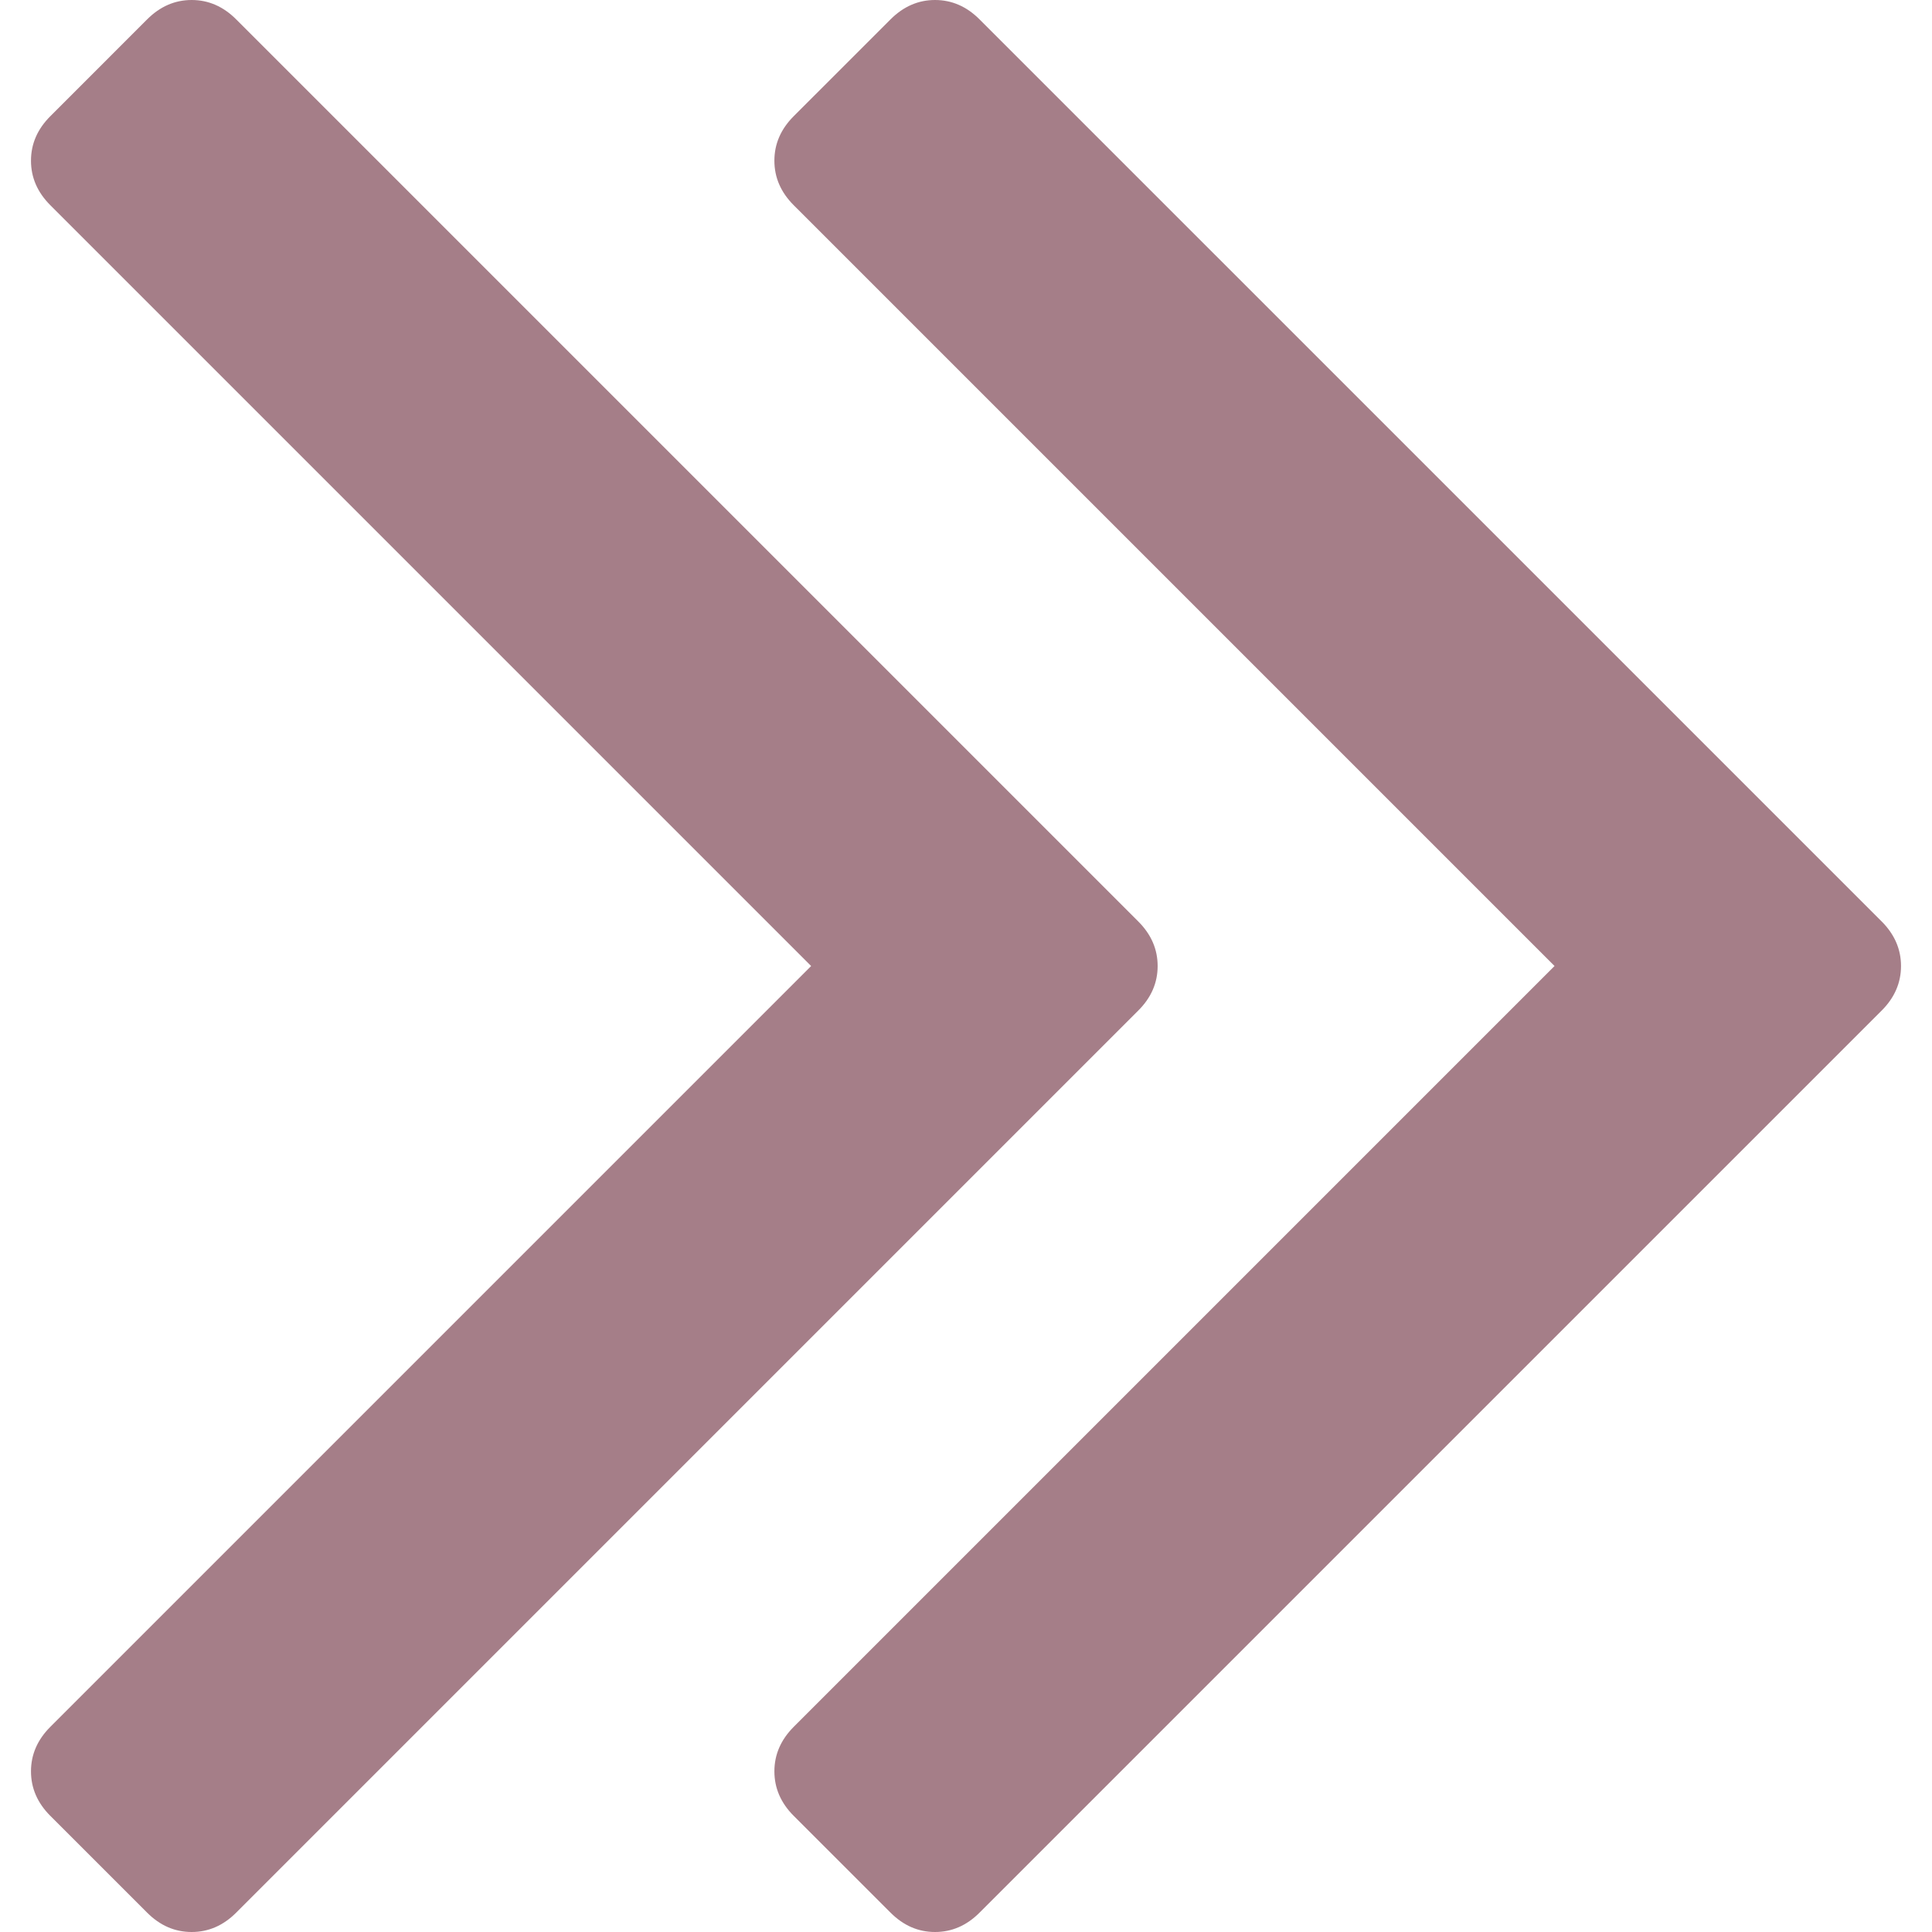
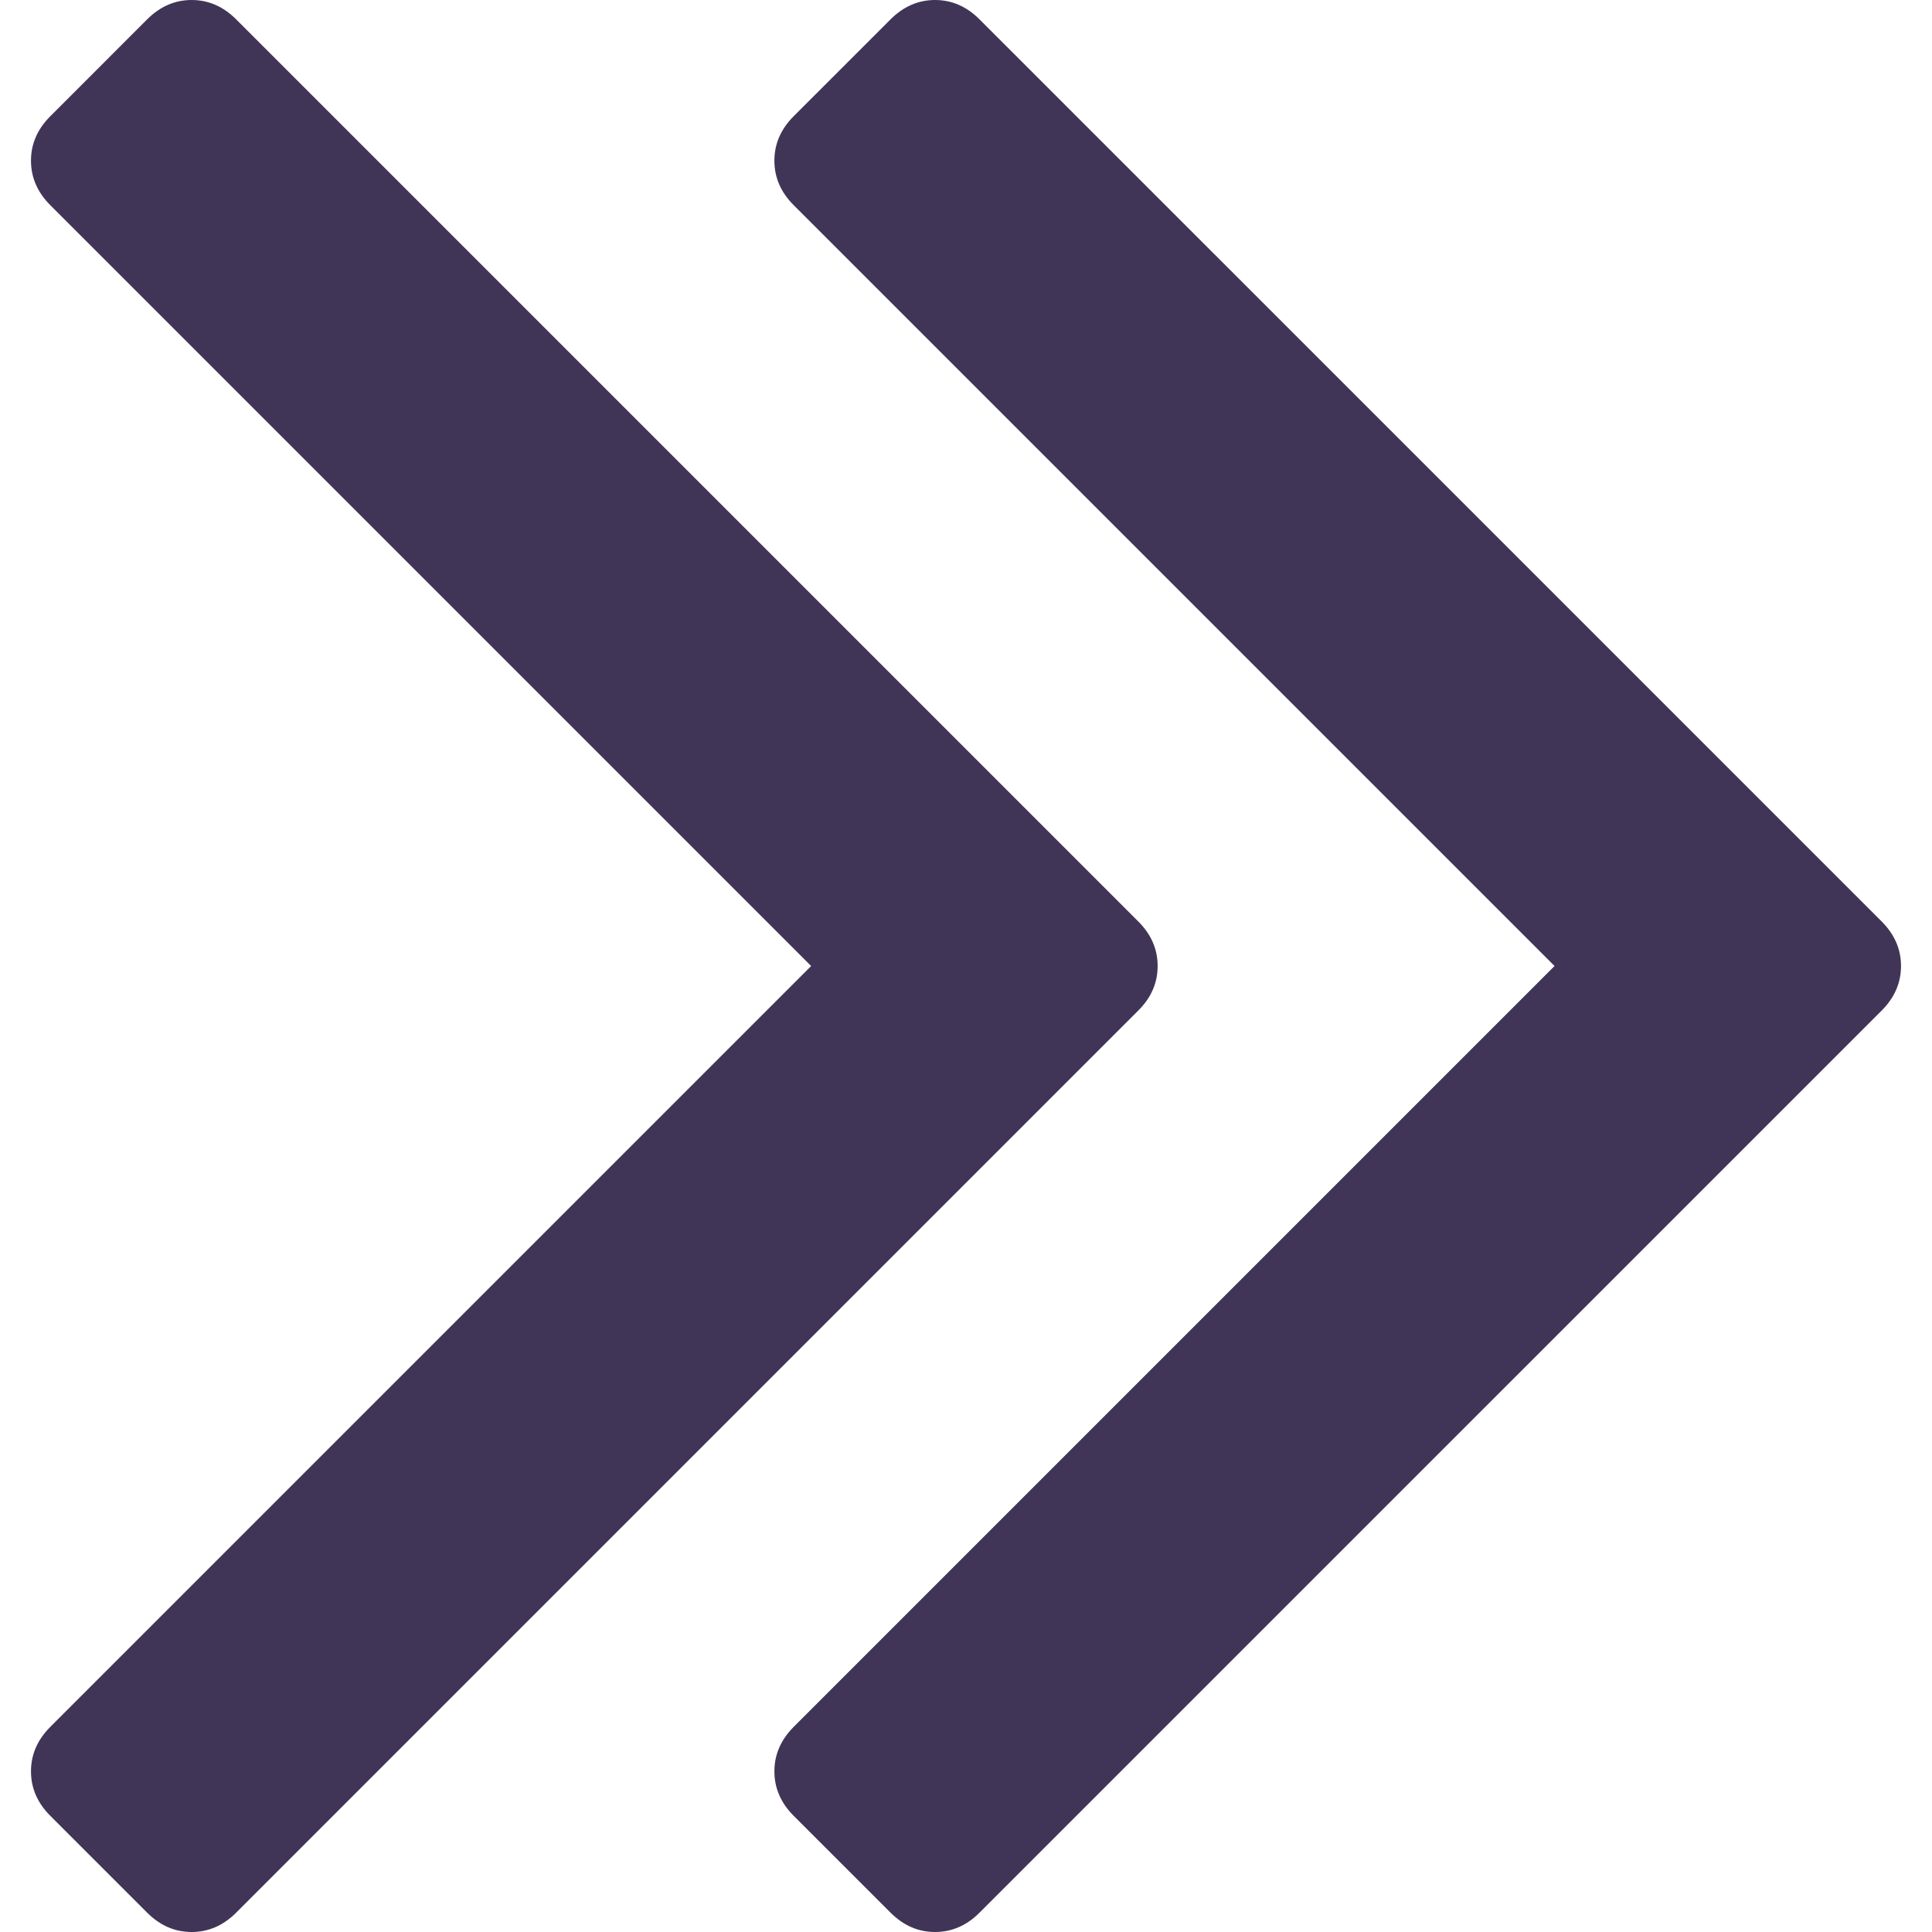
<svg xmlns="http://www.w3.org/2000/svg" width="512" height="512" viewBox="0 0 284.936 284.936">
-   <g fill="#a57e88">
+   <g fill="#413557">
    <path d="M277.515 135.9L144.464 2.857C142.565.955 140.375 0 137.9 0c-2.472 0-4.659.955-6.562 2.857l-14.277 14.275c-1.903 1.903-2.853 4.089-2.853 6.567 0 2.478.95 4.664 2.853 6.567L229.268 142.47 117.062 254.677c-1.903 1.903-2.853 4.093-2.853 6.564 0 2.477.95 4.667 2.853 6.57l14.277 14.271c1.902 1.905 4.089 2.854 6.562 2.854 2.478 0 4.665-.951 6.563-2.854l133.051-133.044c1.902-1.902 2.851-4.093 2.851-6.567s-.949-4.664-2.851-6.571z" />
    <path d="M170.732 142.471c0-2.474-.947-4.665-2.857-6.571L34.833 2.857C32.931.955 30.741 0 28.267 0S23.602.955 21.7 2.857L7.426 17.133C5.52 19.036 4.57 21.222 4.57 23.7c0 2.478.95 4.664 2.856 6.567L119.63 142.471 7.426 254.677c-1.906 1.903-2.856 4.093-2.856 6.564 0 2.477.95 4.667 2.856 6.57l14.273 14.271c1.903 1.905 4.093 2.854 6.567 2.854s4.664-.951 6.567-2.854l133.042-133.044c1.91-1.902 2.857-4.093 2.857-6.567z" />
  </g>
</svg>
